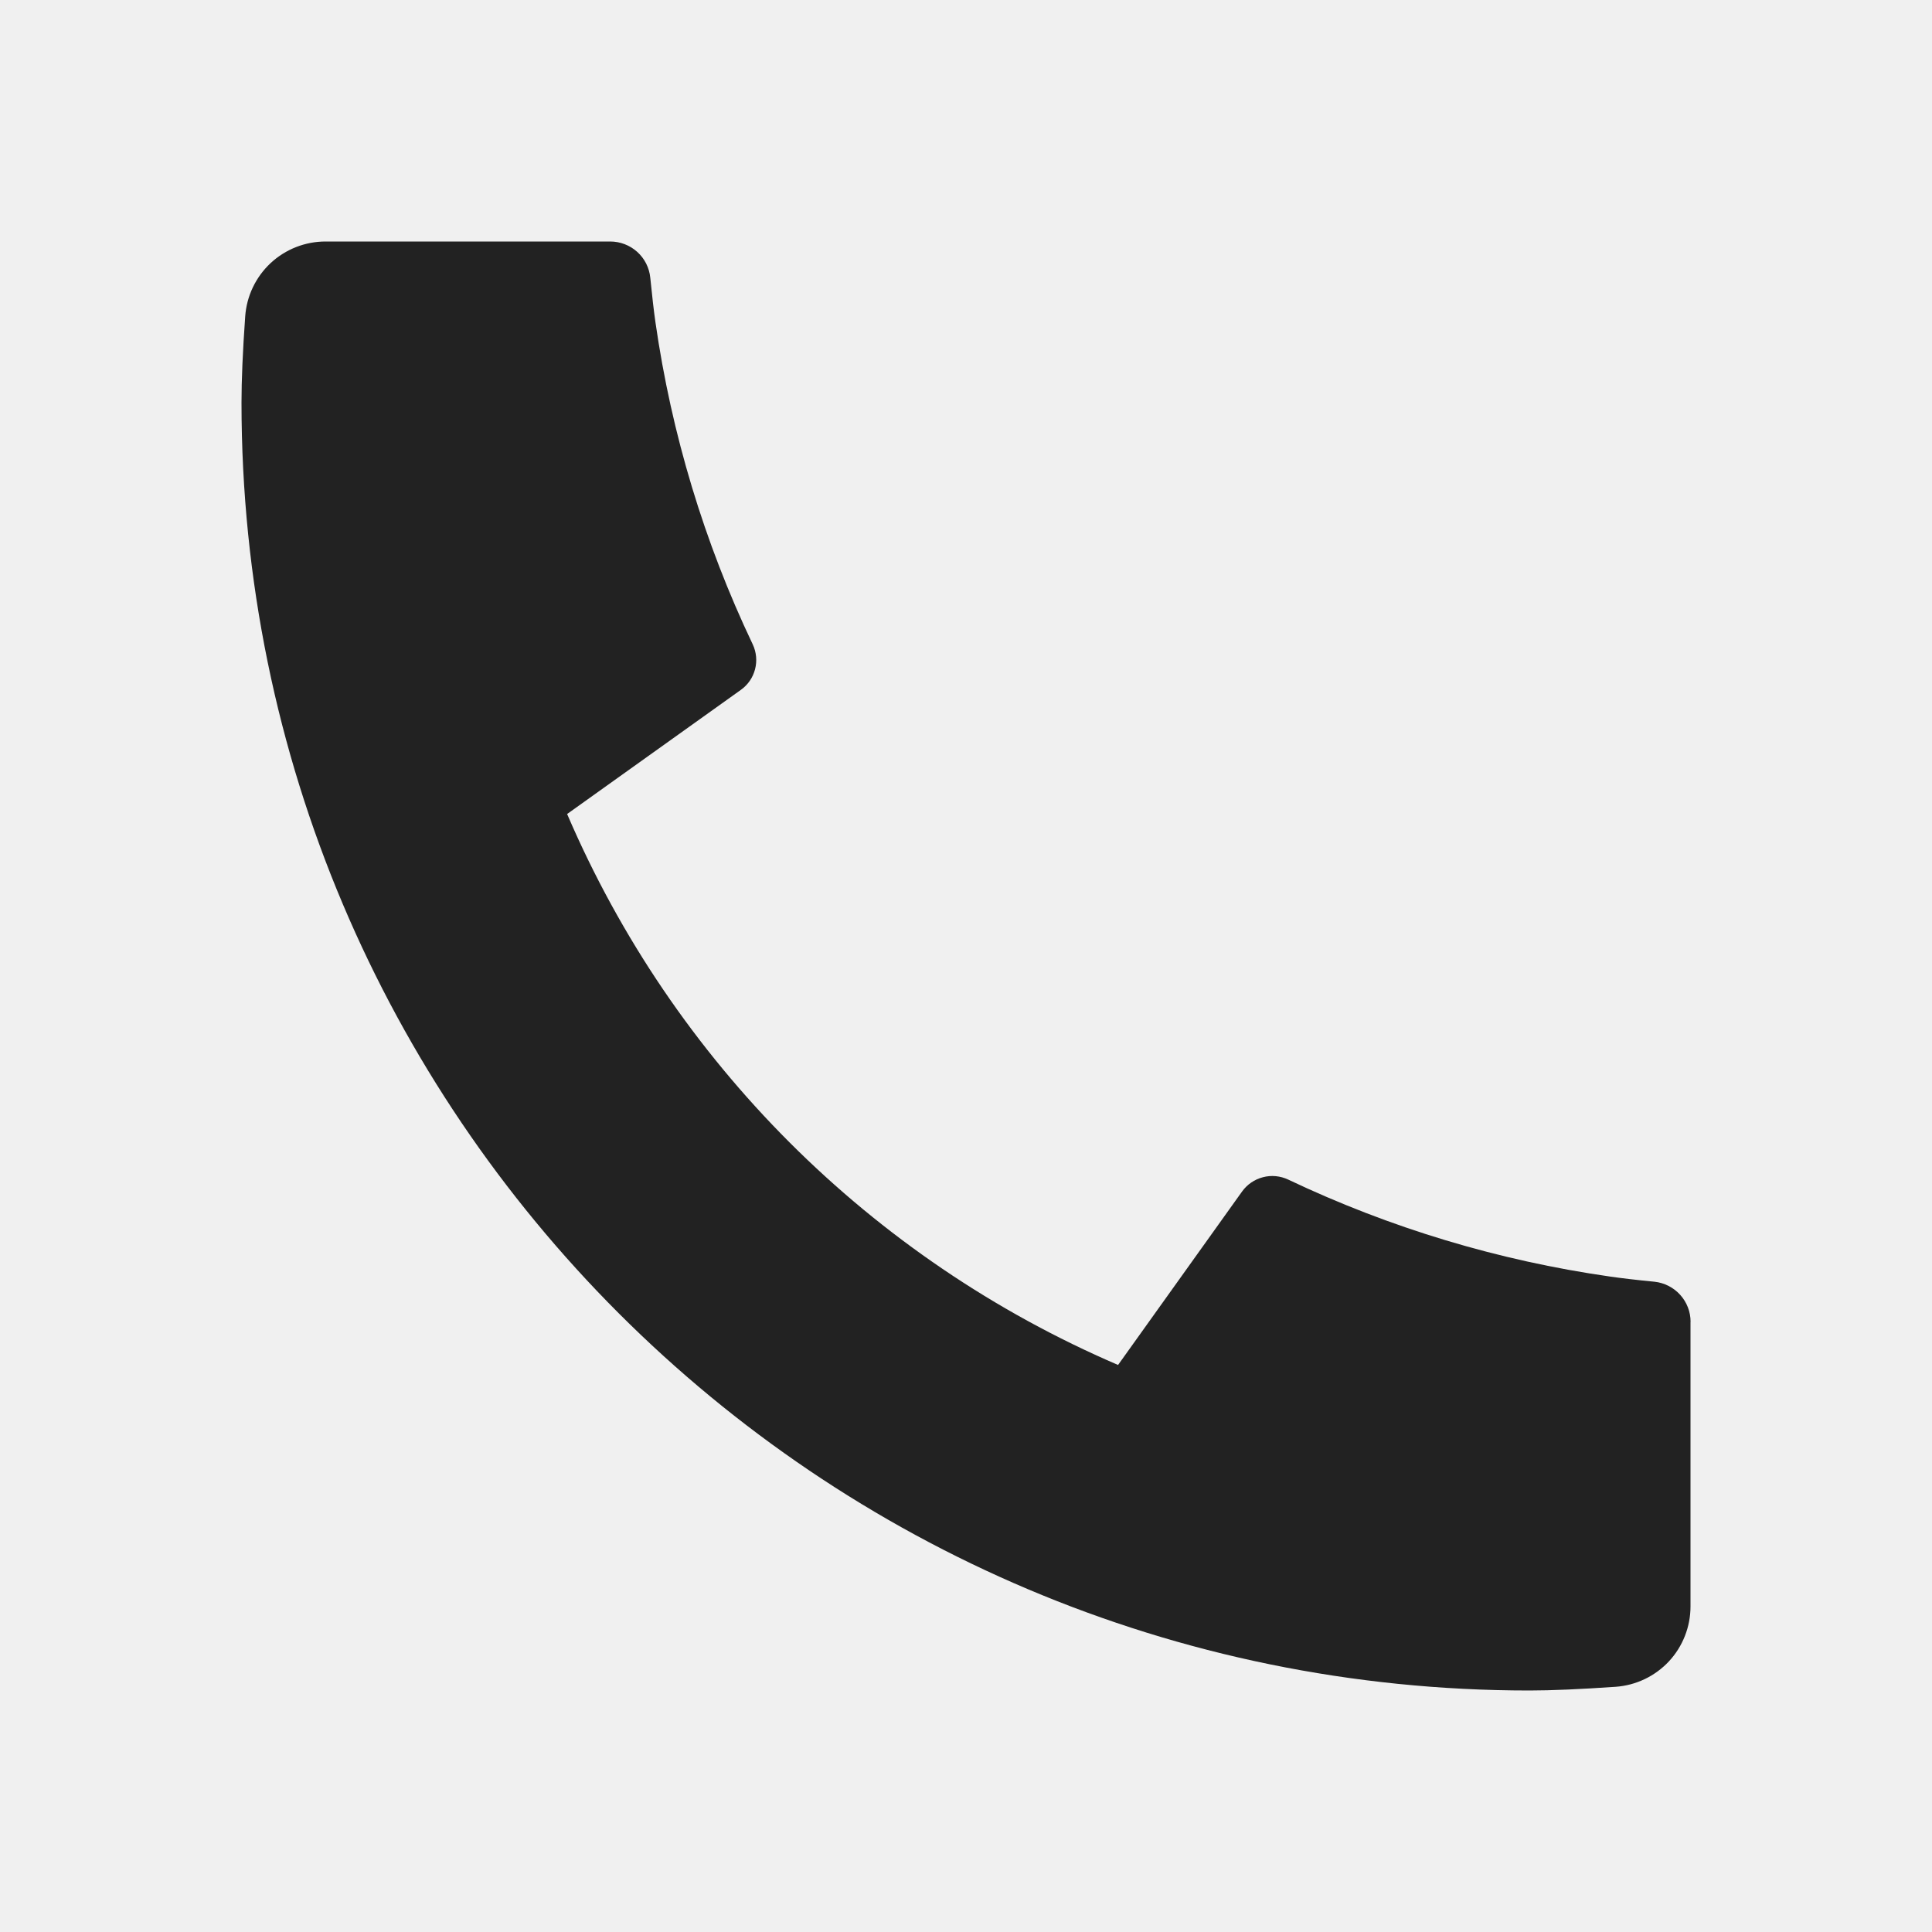
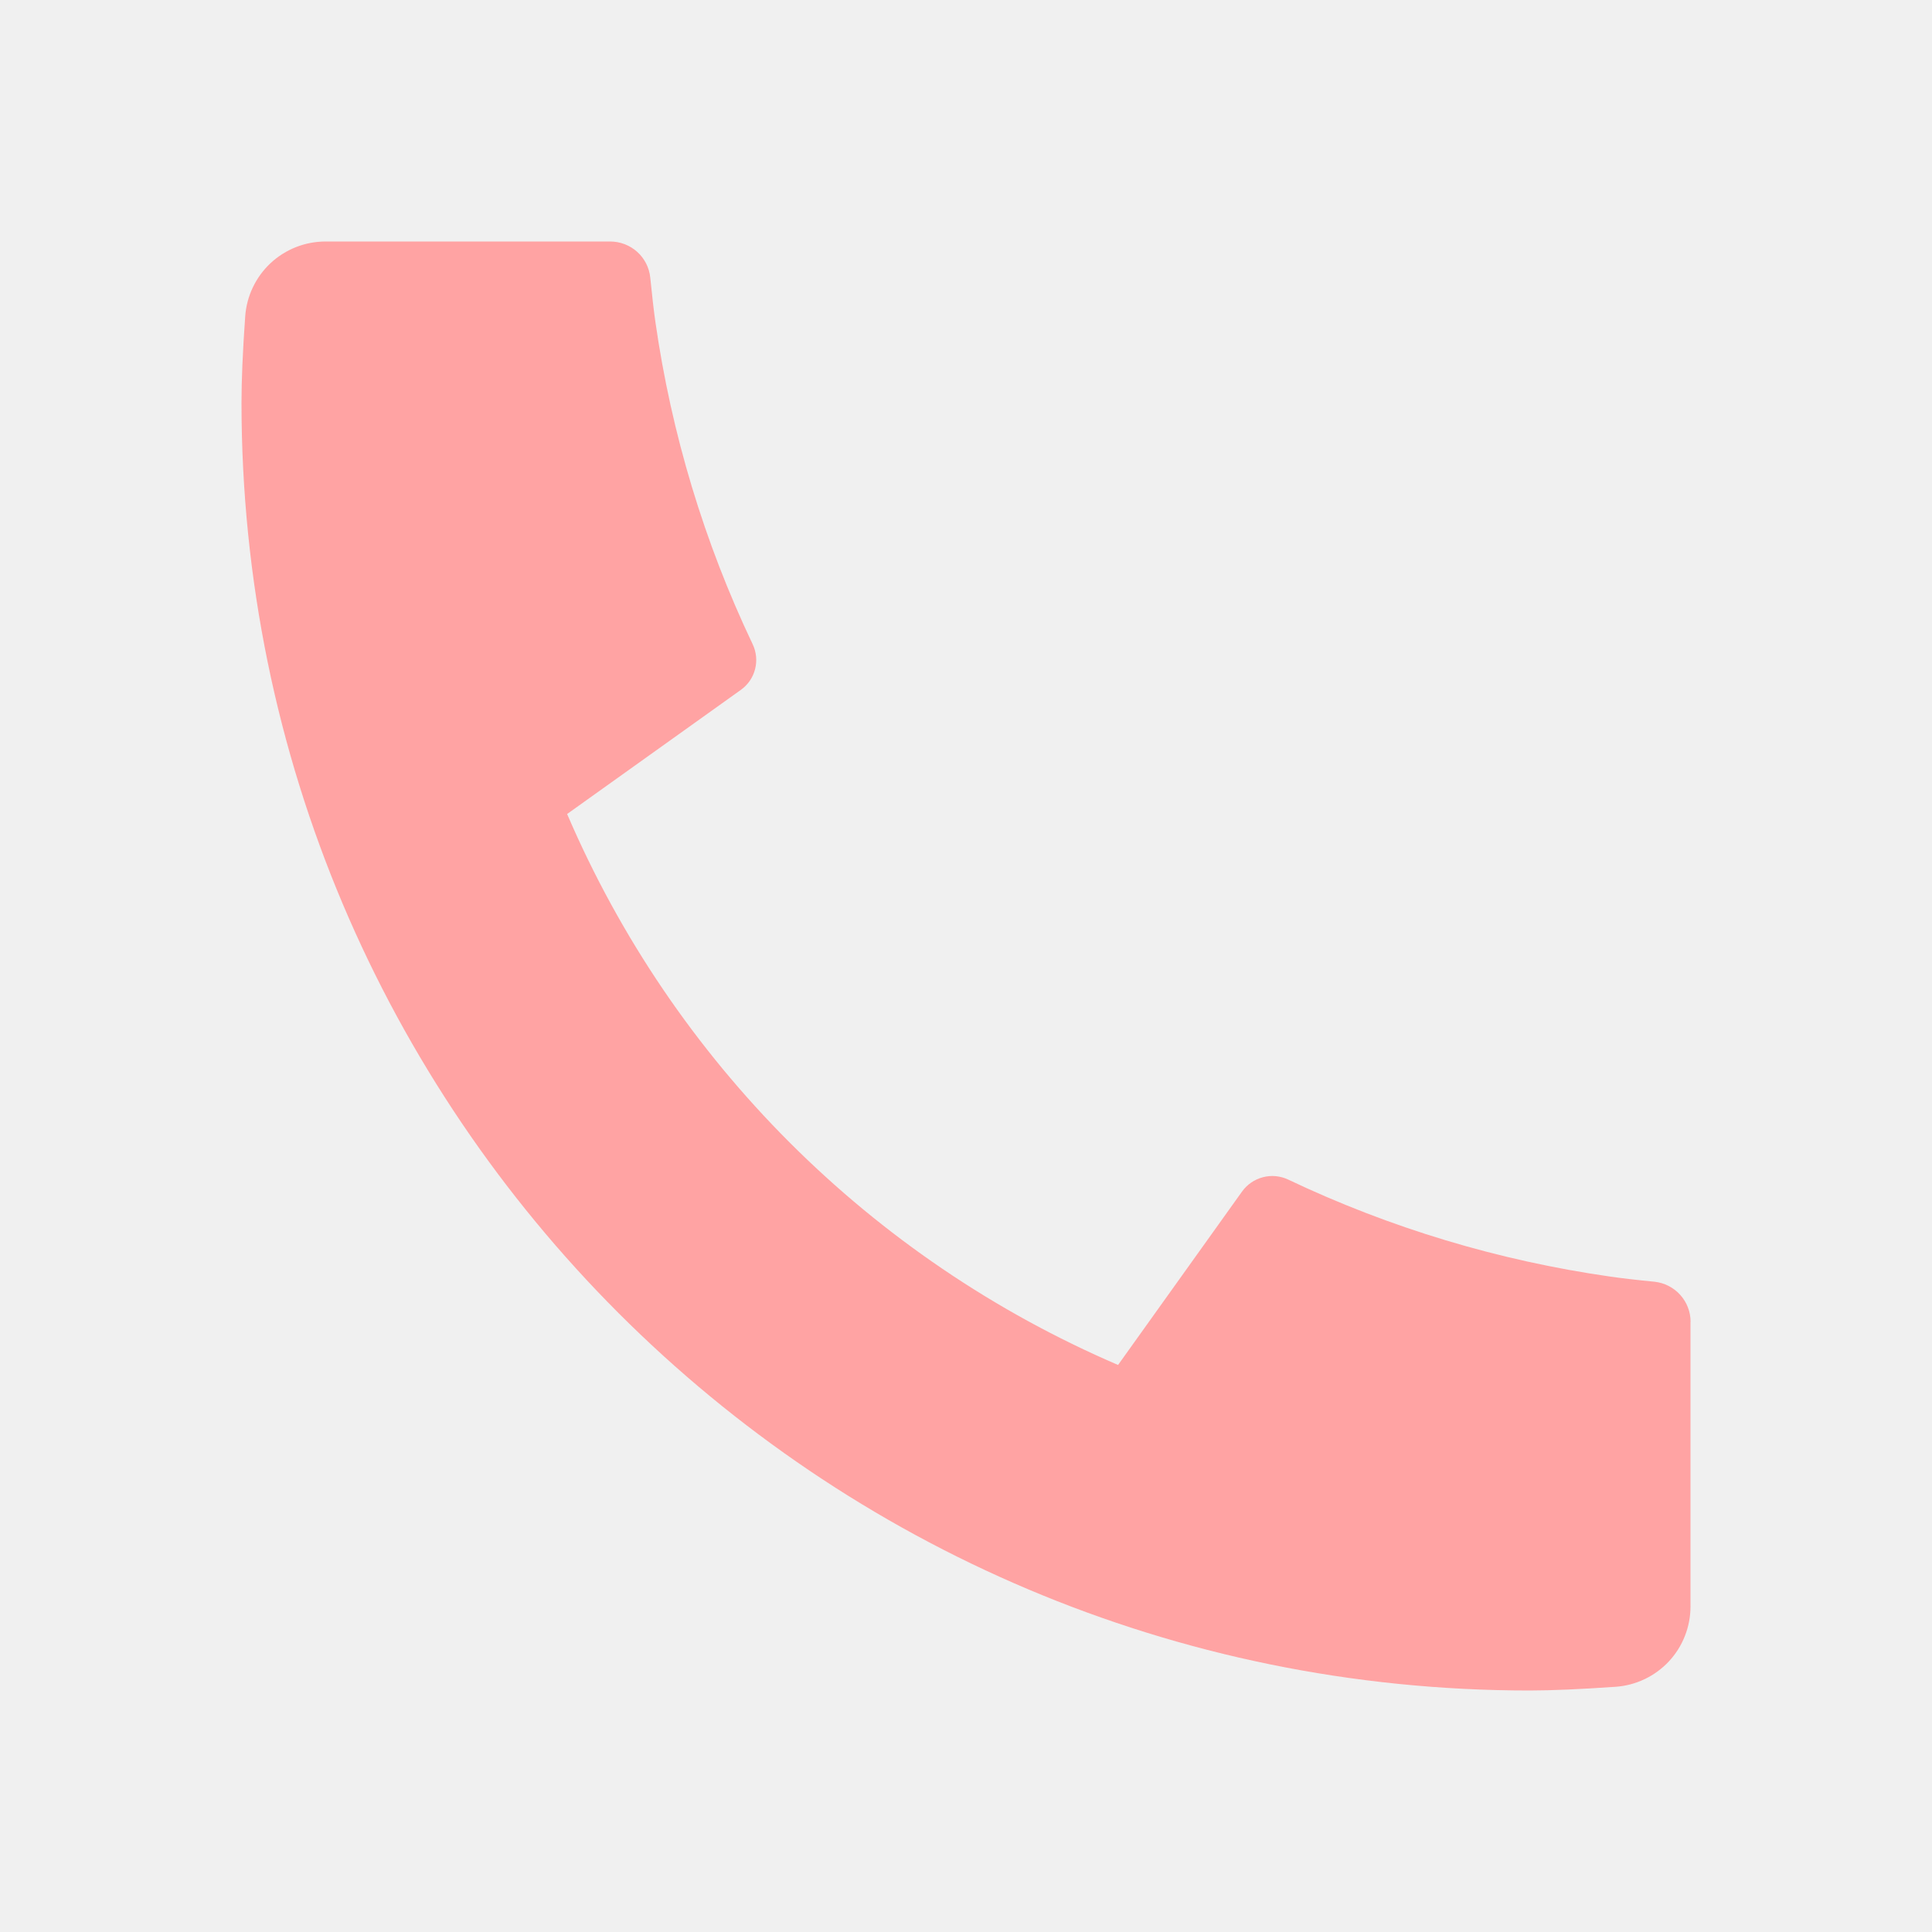
<svg xmlns="http://www.w3.org/2000/svg" width="24" height="24" viewBox="0 0 24 24" fill="none">
-   <g clip-path="url(#clip0_884_18509)">
-     <path d="M21 16.42V19.956C21 20.209 20.904 20.453 20.732 20.638C20.559 20.823 20.323 20.936 20.07 20.954C19.633 20.984 19.276 21 19 21C10.163 21 3 13.837 3 5C3 4.724 3.015 4.367 3.046 3.93C3.064 3.677 3.177 3.441 3.362 3.268C3.547 3.096 3.791 3 4.044 3H7.58C7.704 3 7.824 3.046 7.916 3.129C8.008 3.212 8.066 3.327 8.078 3.45C8.101 3.68 8.122 3.863 8.142 4.002C8.341 5.389 8.748 6.738 9.35 8.003C9.445 8.203 9.383 8.442 9.203 8.57L7.045 10.112C8.364 13.187 10.815 15.636 13.889 16.956L15.429 14.802C15.492 14.714 15.584 14.651 15.688 14.624C15.793 14.596 15.904 14.607 16.002 14.653C17.267 15.254 18.616 15.66 20.002 15.858C20.141 15.878 20.324 15.9 20.552 15.922C20.675 15.935 20.789 15.993 20.872 16.085C20.955 16.177 21.001 16.296 21.001 16.42H21Z" fill="#222222" />
+   <g clip-path="url(#clip0_896_58)">
+     <path d="M21 16.42V19.956C21 20.209 20.904 20.453 20.732 20.638C20.559 20.823 20.323 20.936 20.07 20.954C19.633 20.984 19.276 21 19 21C10.163 21 3 13.837 3 5C3 4.724 3.015 4.367 3.046 3.93C3.064 3.677 3.177 3.441 3.362 3.268C3.547 3.096 3.791 3 4.044 3H7.58C7.704 3 7.824 3.046 7.916 3.129C8.008 3.212 8.066 3.327 8.078 3.45C8.101 3.68 8.122 3.863 8.142 4.002C8.341 5.389 8.748 6.738 9.35 8.003C9.445 8.203 9.383 8.442 9.203 8.57L7.045 10.112C8.364 13.187 10.815 15.636 13.889 16.956L15.429 14.802C15.492 14.714 15.584 14.651 15.688 14.624C15.793 14.596 15.904 14.607 16.002 14.653C17.267 15.254 18.616 15.66 20.002 15.858C20.141 15.878 20.324 15.9 20.552 15.922C20.675 15.935 20.789 15.993 20.872 16.085C20.955 16.177 21.001 16.296 21.001 16.42H21Z" fill="#FFA3A3" />
  </g>
  <defs>
-     <clipPath id="clip0_884_18509">
+     <clipPath id="clip0_896_58">
      <rect width="24" height="24" fill="white" />
    </clipPath>
  </defs>
</svg>
